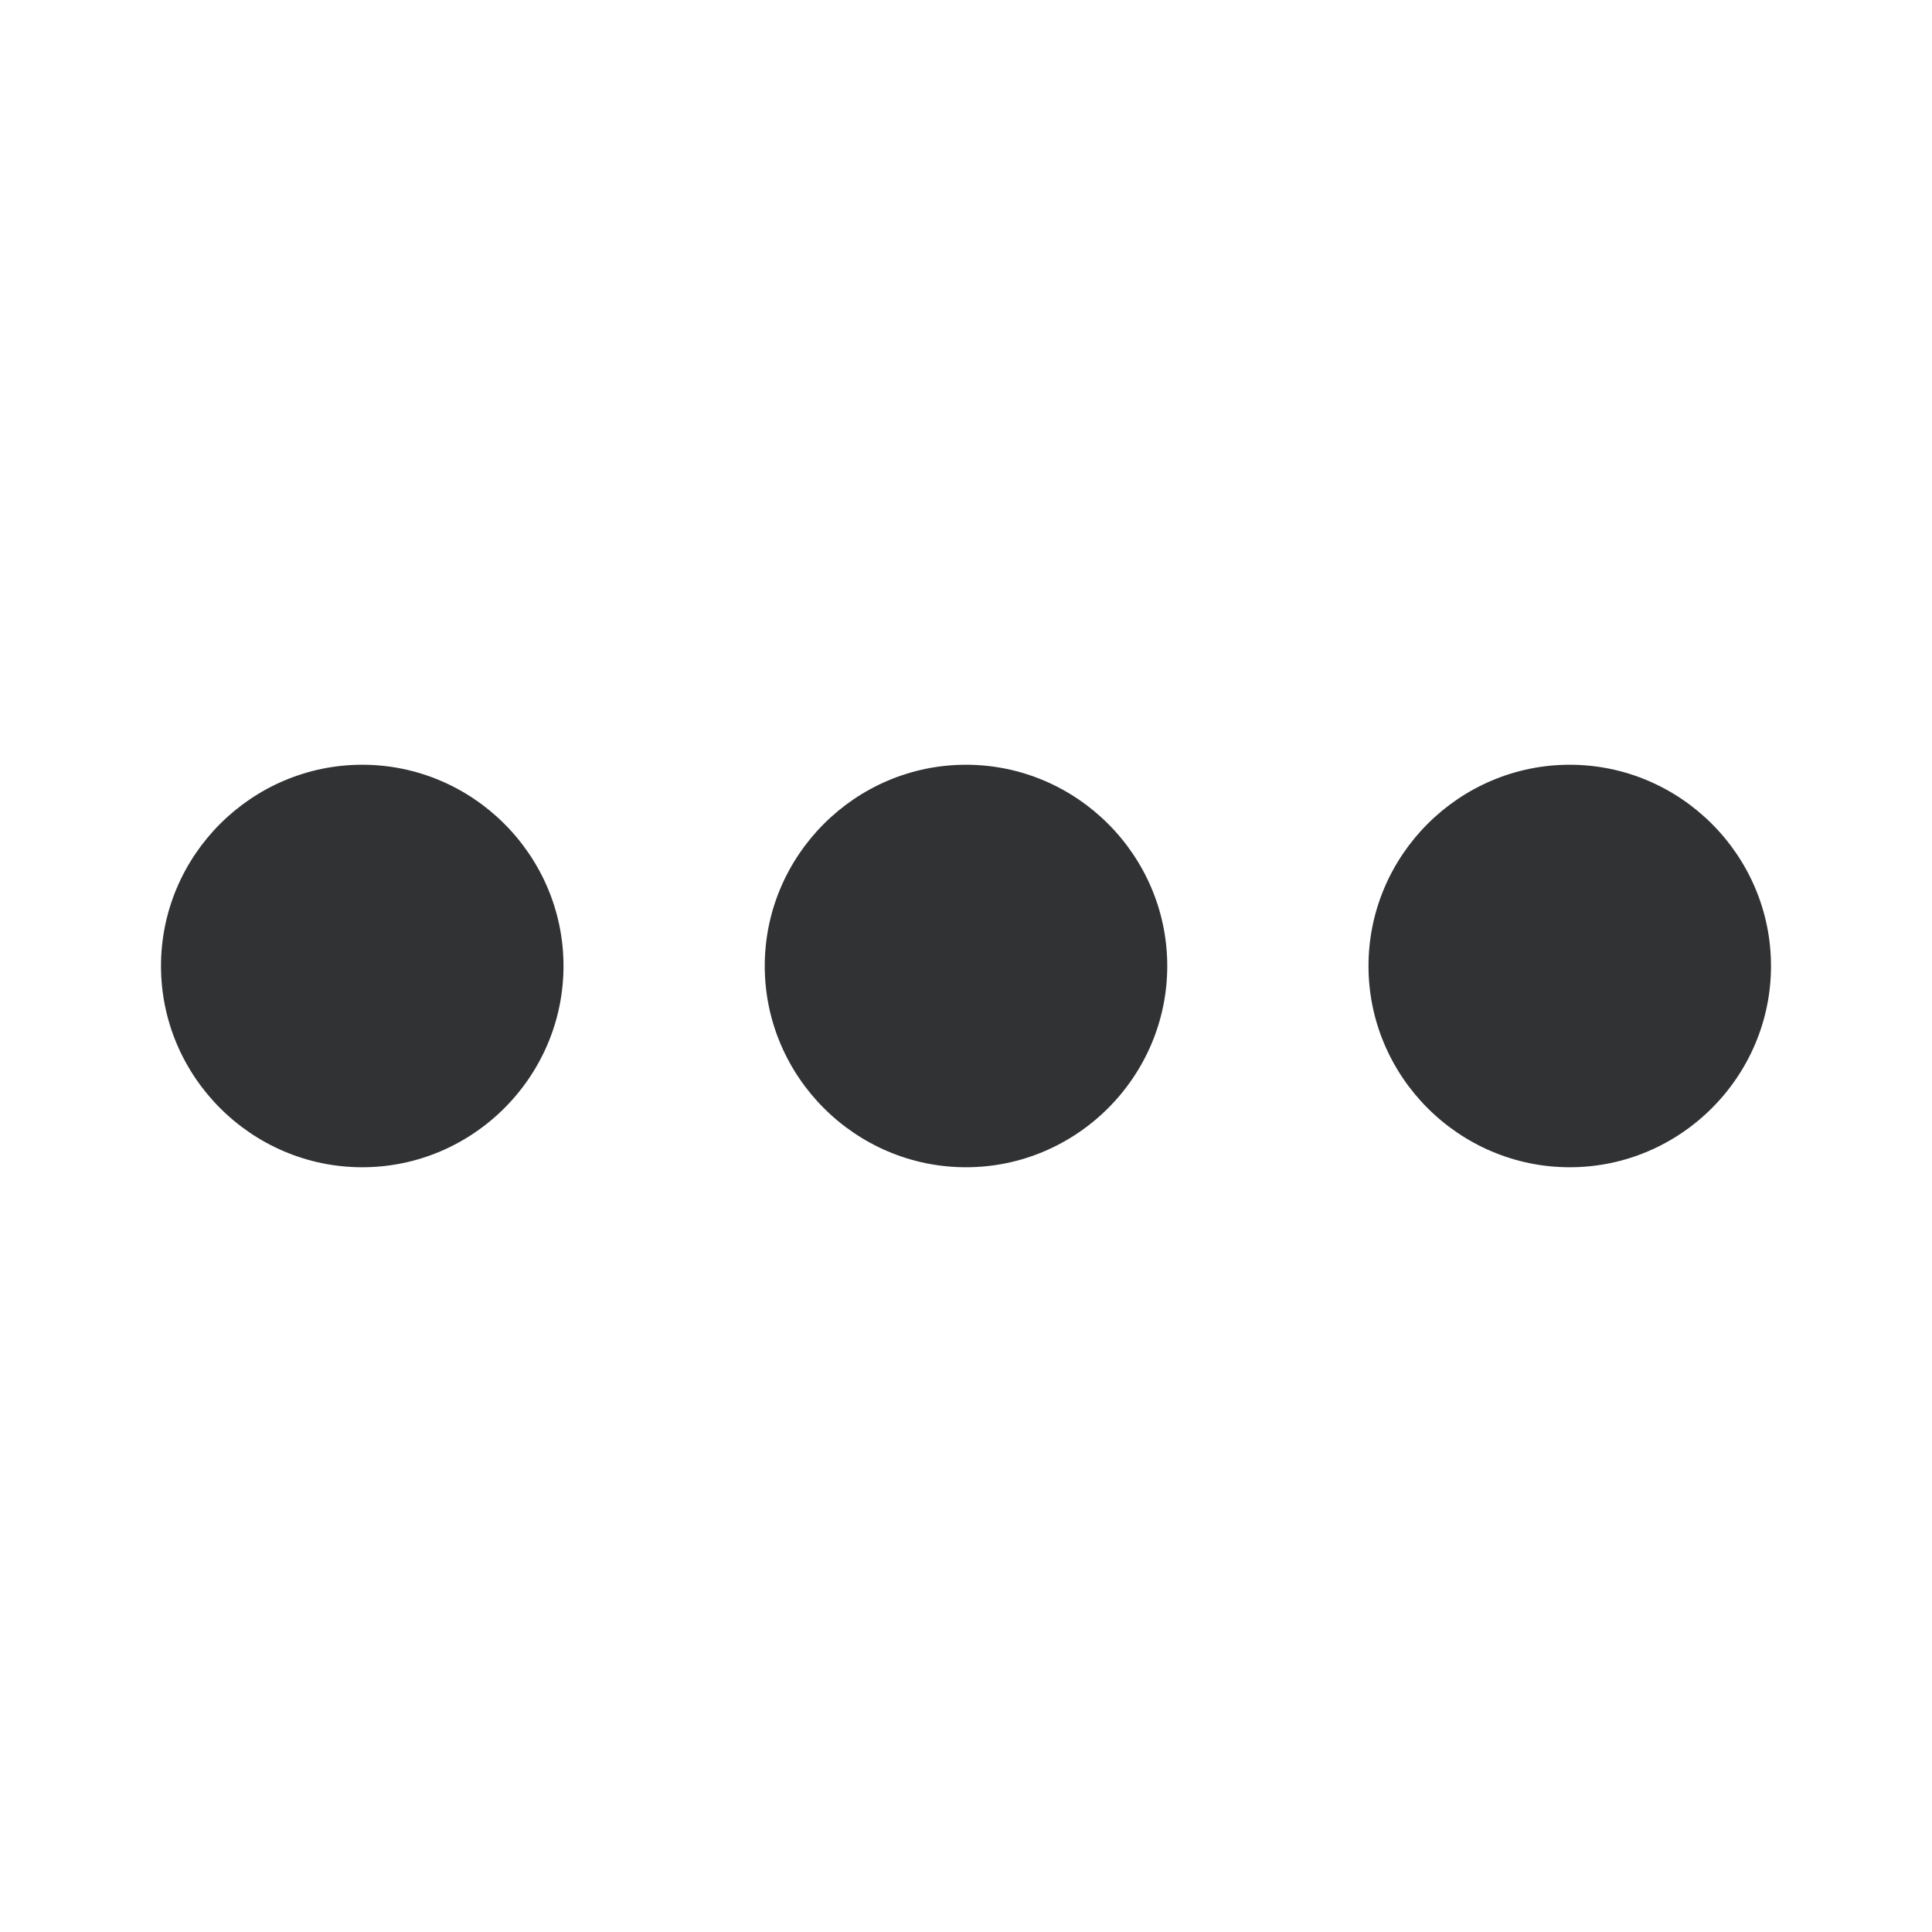
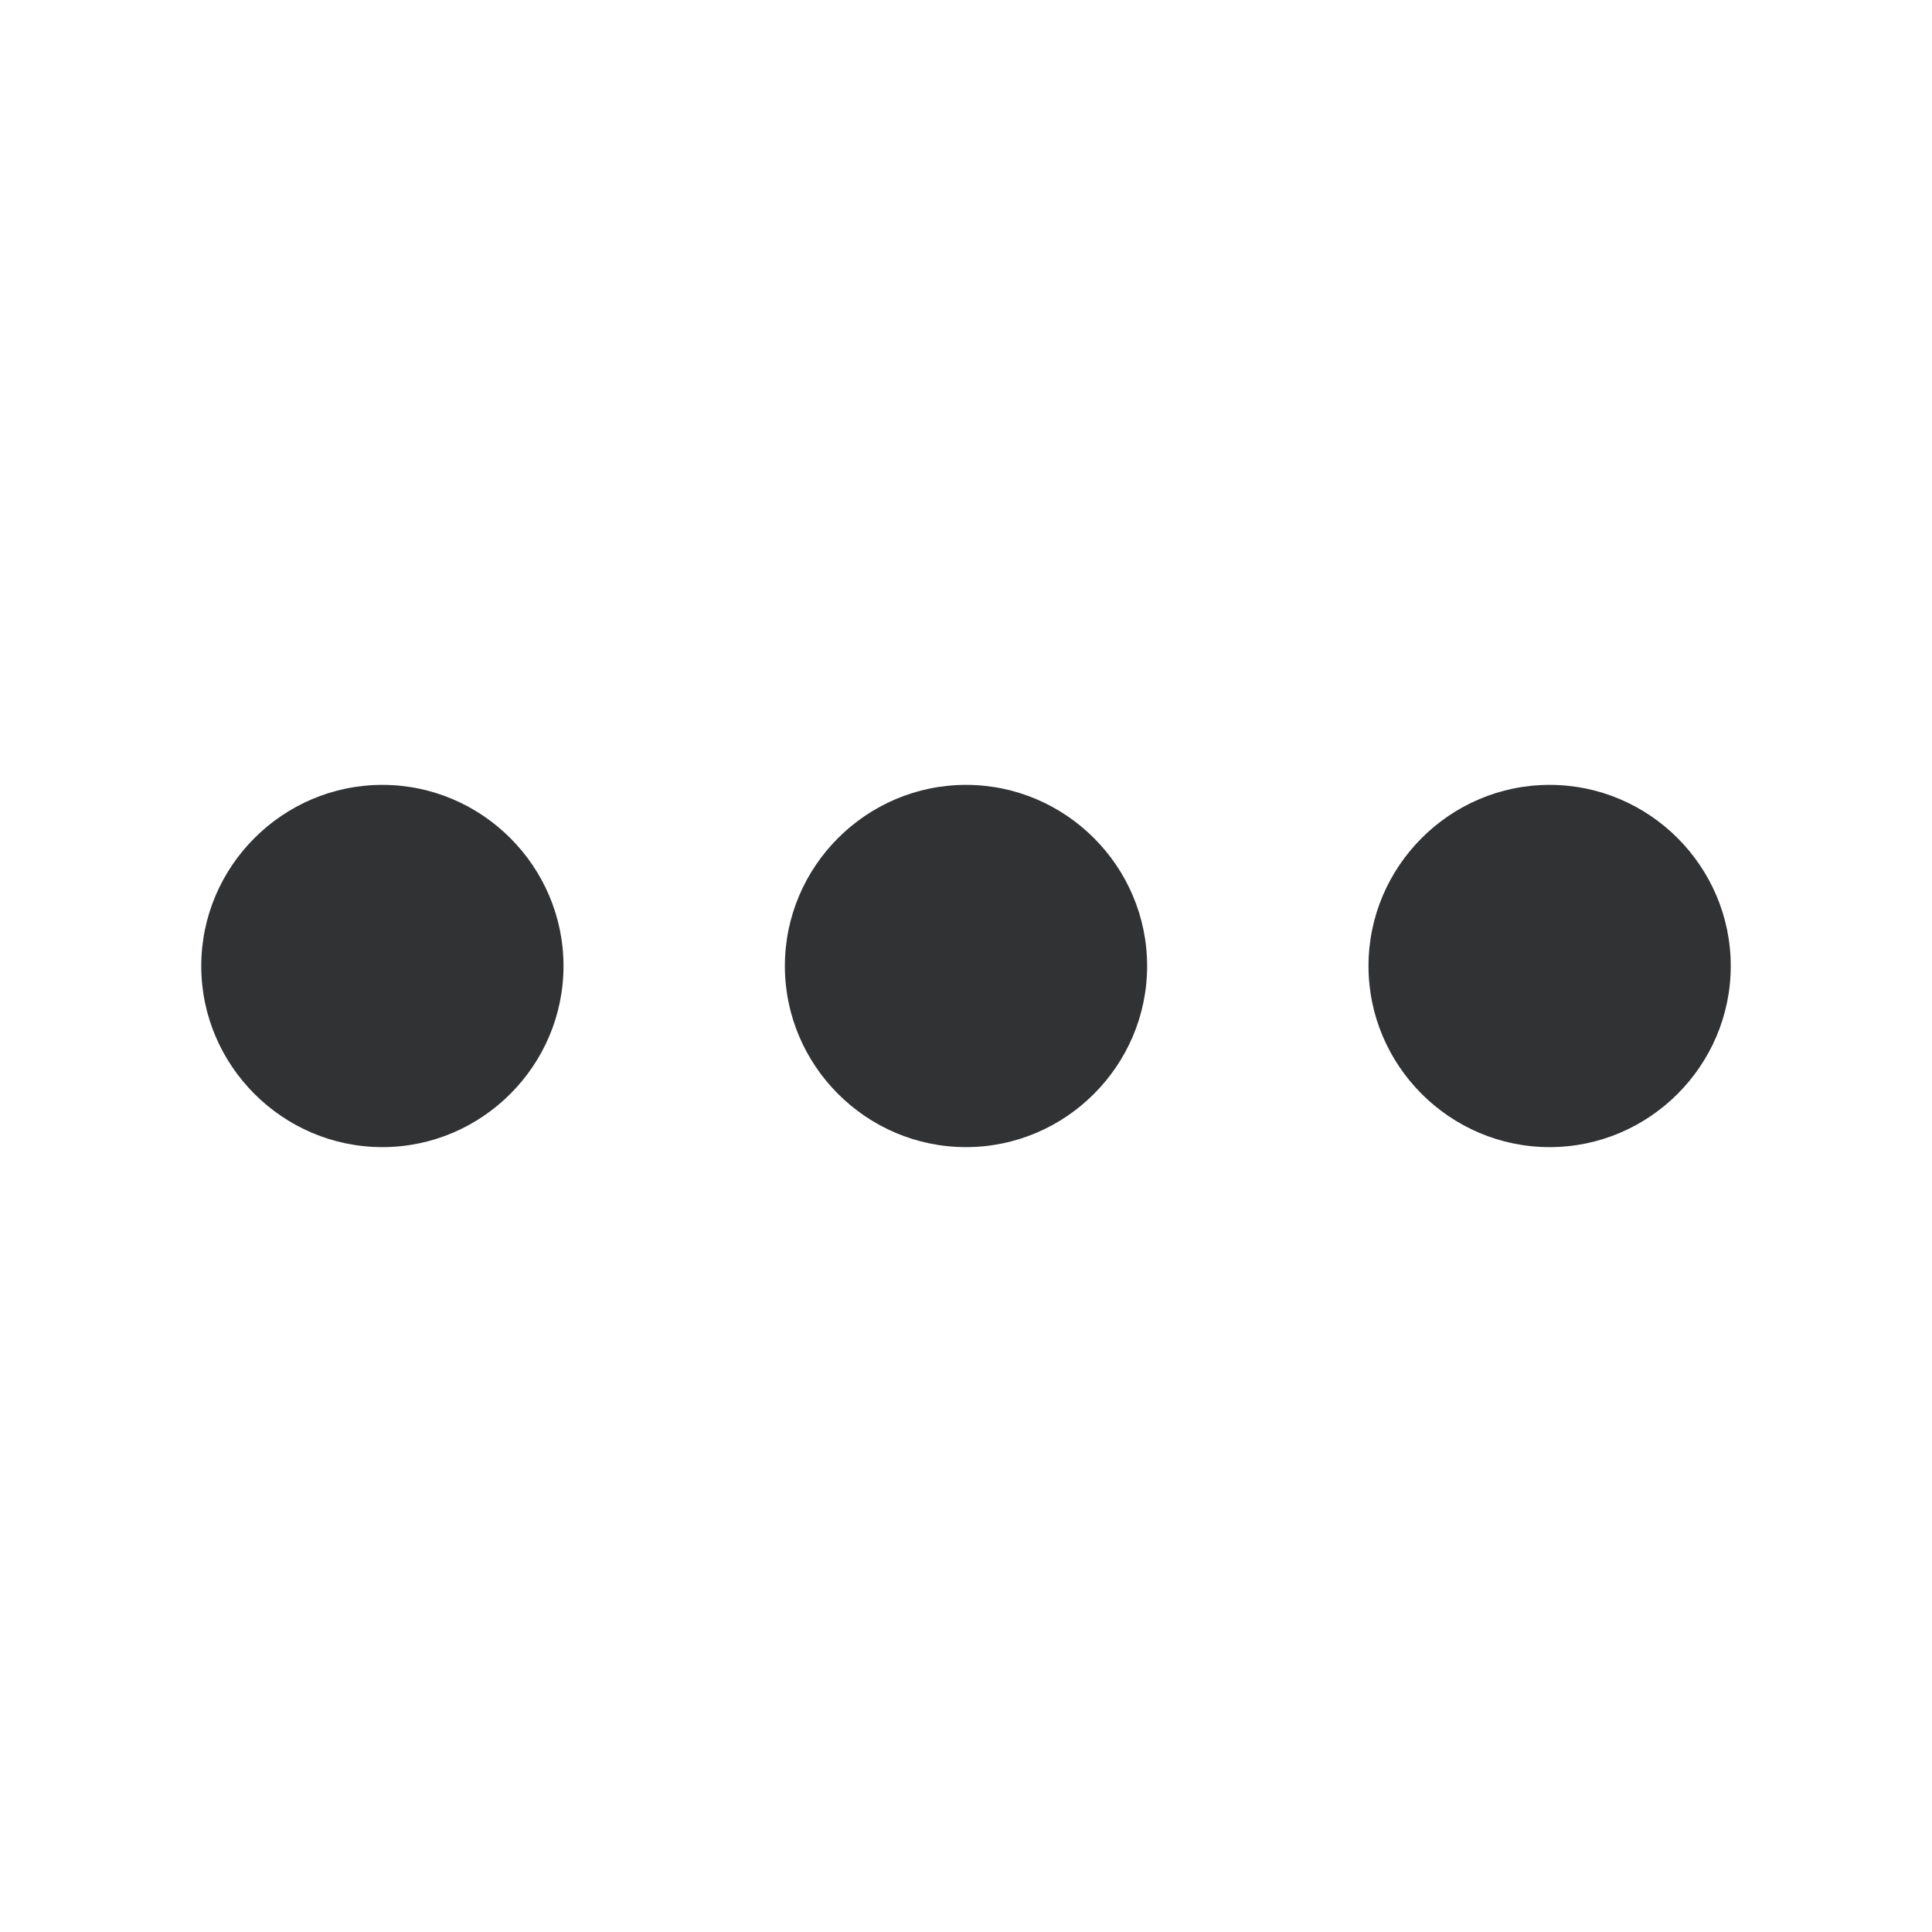
<svg xmlns="http://www.w3.org/2000/svg" width="24" height="24" viewBox="0 0 24 24" fill="none">
-   <path fill-rule="evenodd" clip-rule="evenodd" d="M4.5 14.5C3.125 14.5 2 13.375 2 12C2 10.625 3.125 9.5 4.5 9.5C5.875 9.5 7 10.625 7 12C7 13.375 5.875 14.5 4.5 14.5ZM12 14.5C10.625 14.5 9.5 13.375 9.5 12C9.5 10.625 10.625 9.5 12 9.5C13.375 9.5 14.5 10.625 14.5 12C14.5 13.375 13.375 14.5 12 14.5ZM17 12C17 13.375 18.125 14.5 19.5 14.5C20.875 14.5 22 13.375 22 12C22 10.625 20.875 9.5 19.5 9.5C18.125 9.5 17 10.625 17 12Z" fill="#313234" />
+   <path fill-rule="evenodd" clip-rule="evenodd" d="M2.5 12C2.5 13.238 3.513 14.25 4.75 14.25C5.987 14.25 7 13.238 7 12C7 10.762 5.987 9.75 4.75 9.75C3.513 9.75 2.5 10.762 2.5 12ZM12 14.25C10.762 14.25 9.75 13.238 9.75 12C9.75 10.762 10.762 9.75 12 9.75C13.238 9.75 14.25 10.762 14.25 12C14.25 13.238 13.238 14.25 12 14.25ZM19.25 14.25C18.012 14.25 17 13.238 17 12C17 10.762 18.012 9.75 19.25 9.75C20.488 9.75 21.5 10.762 21.5 12C21.5 13.238 20.488 14.25 19.25 14.25Z" fill="#313234" />
</svg>
